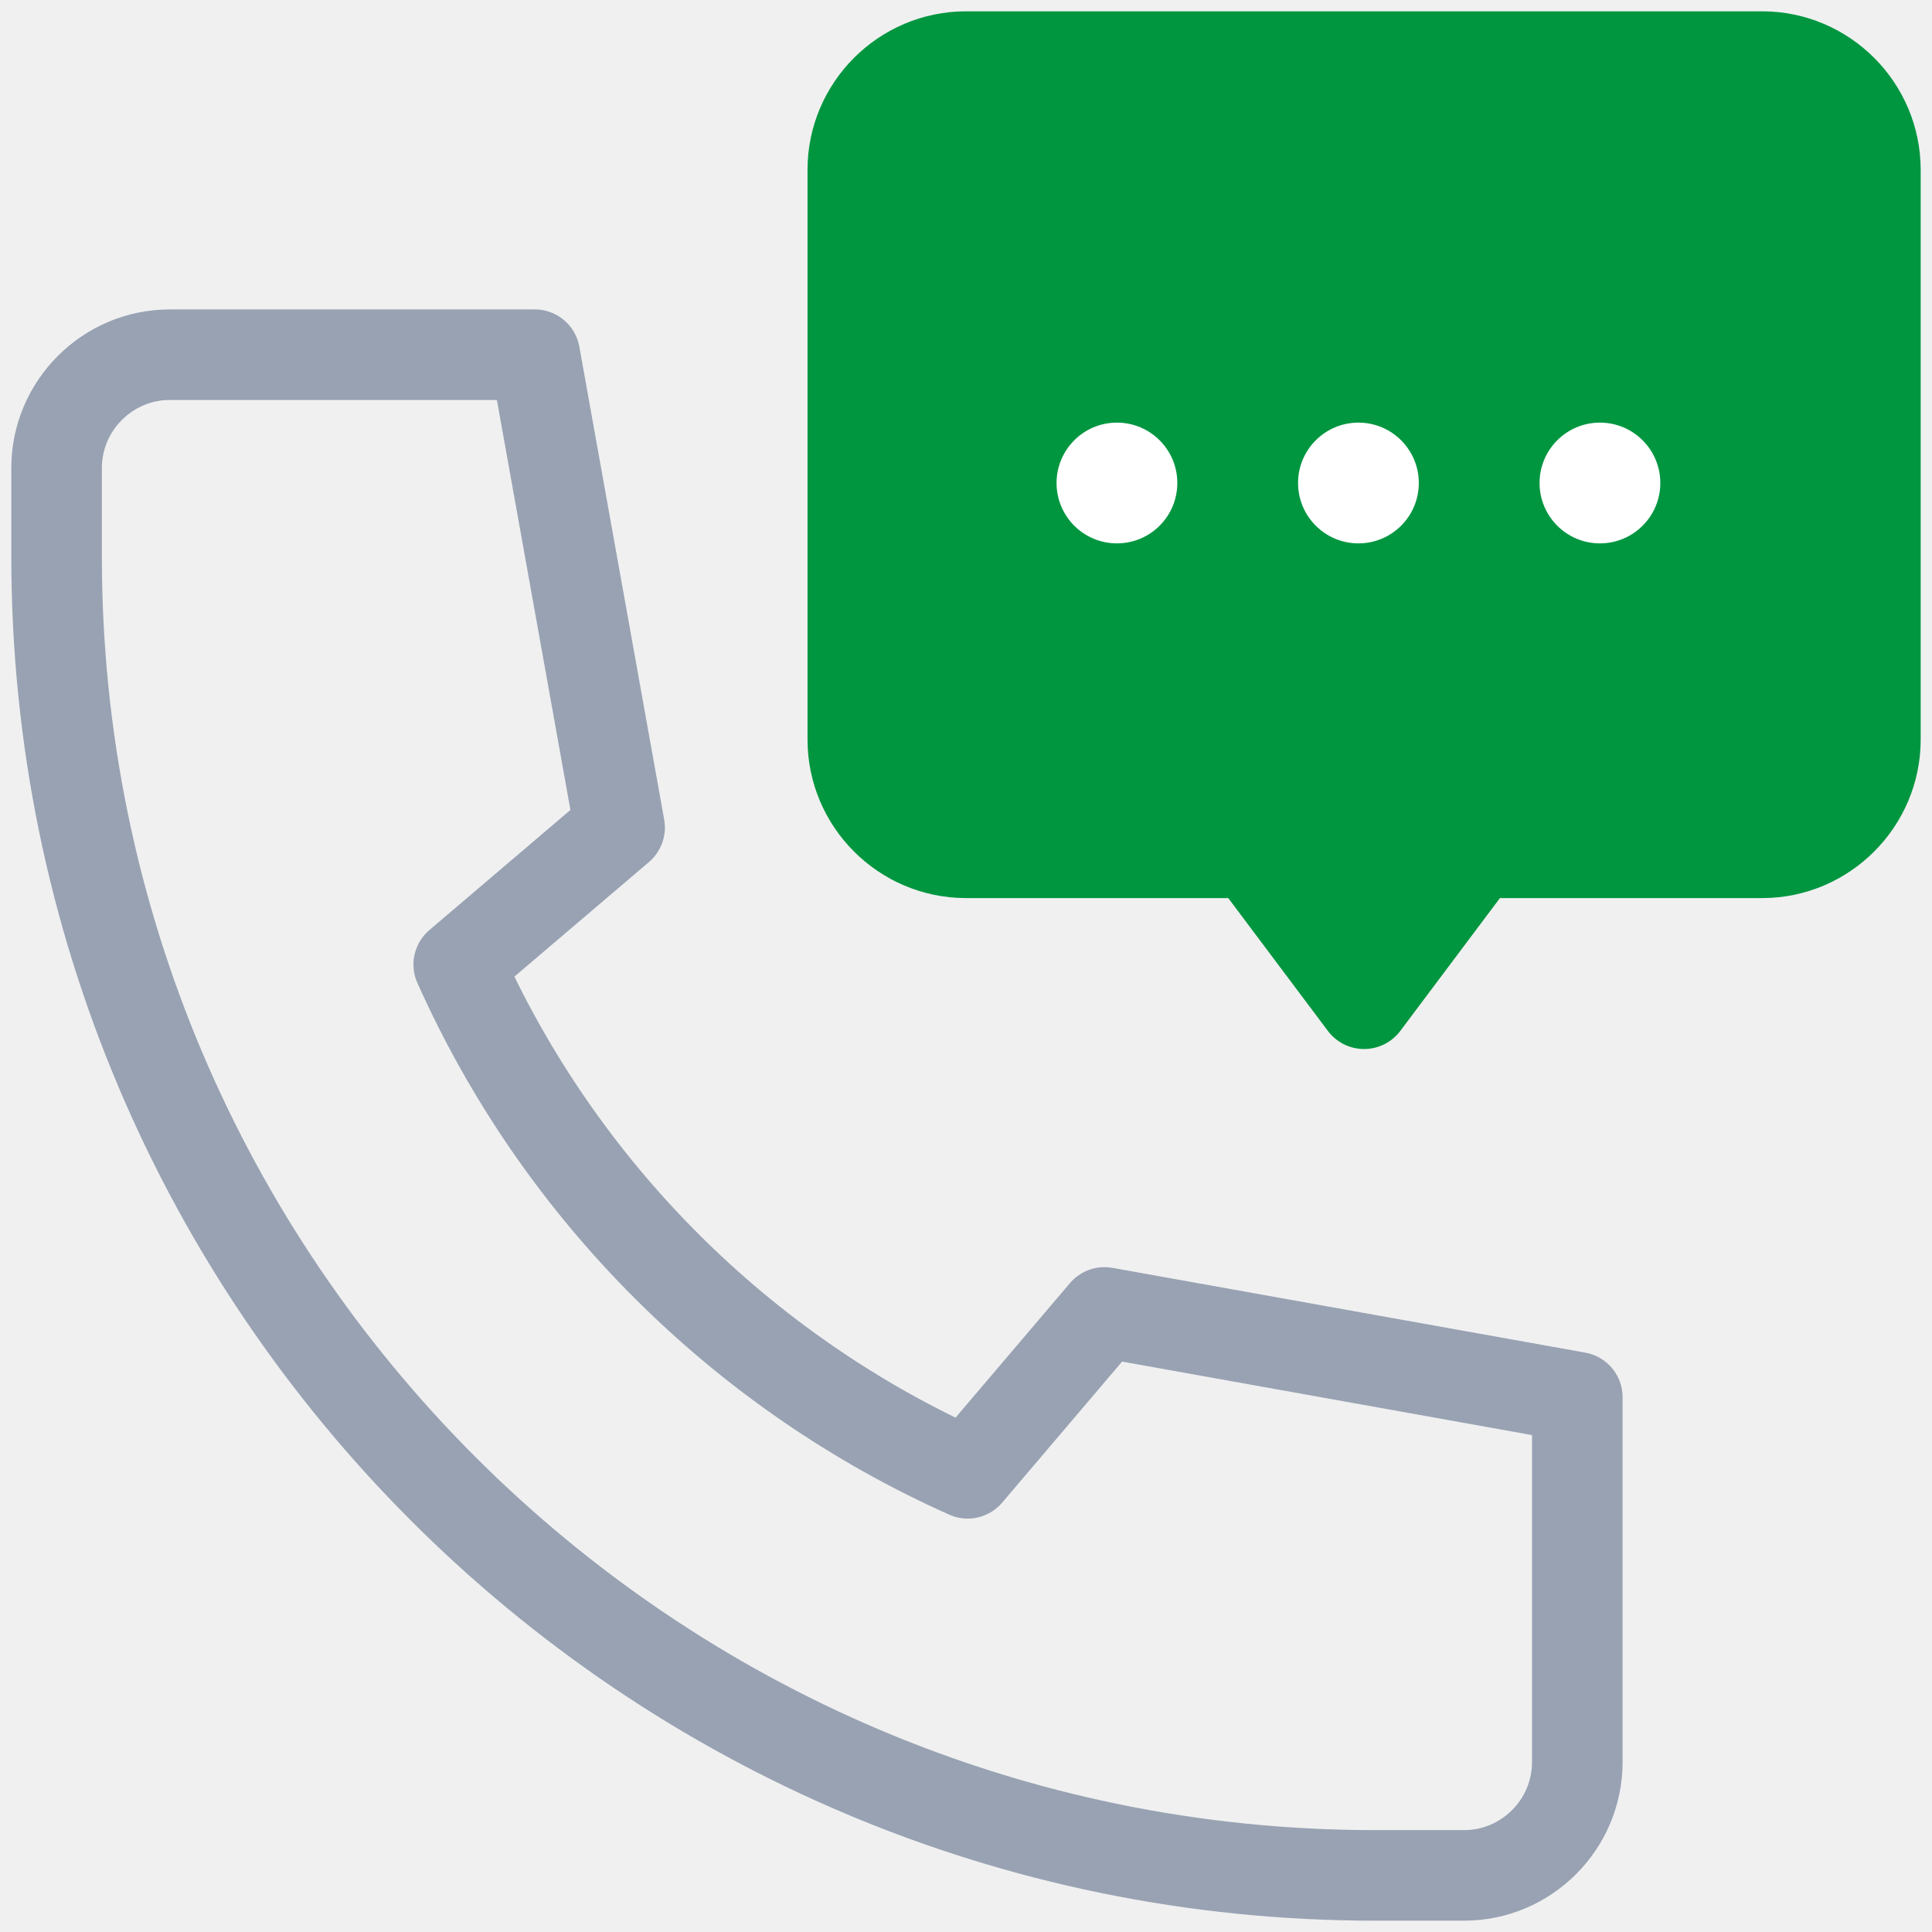
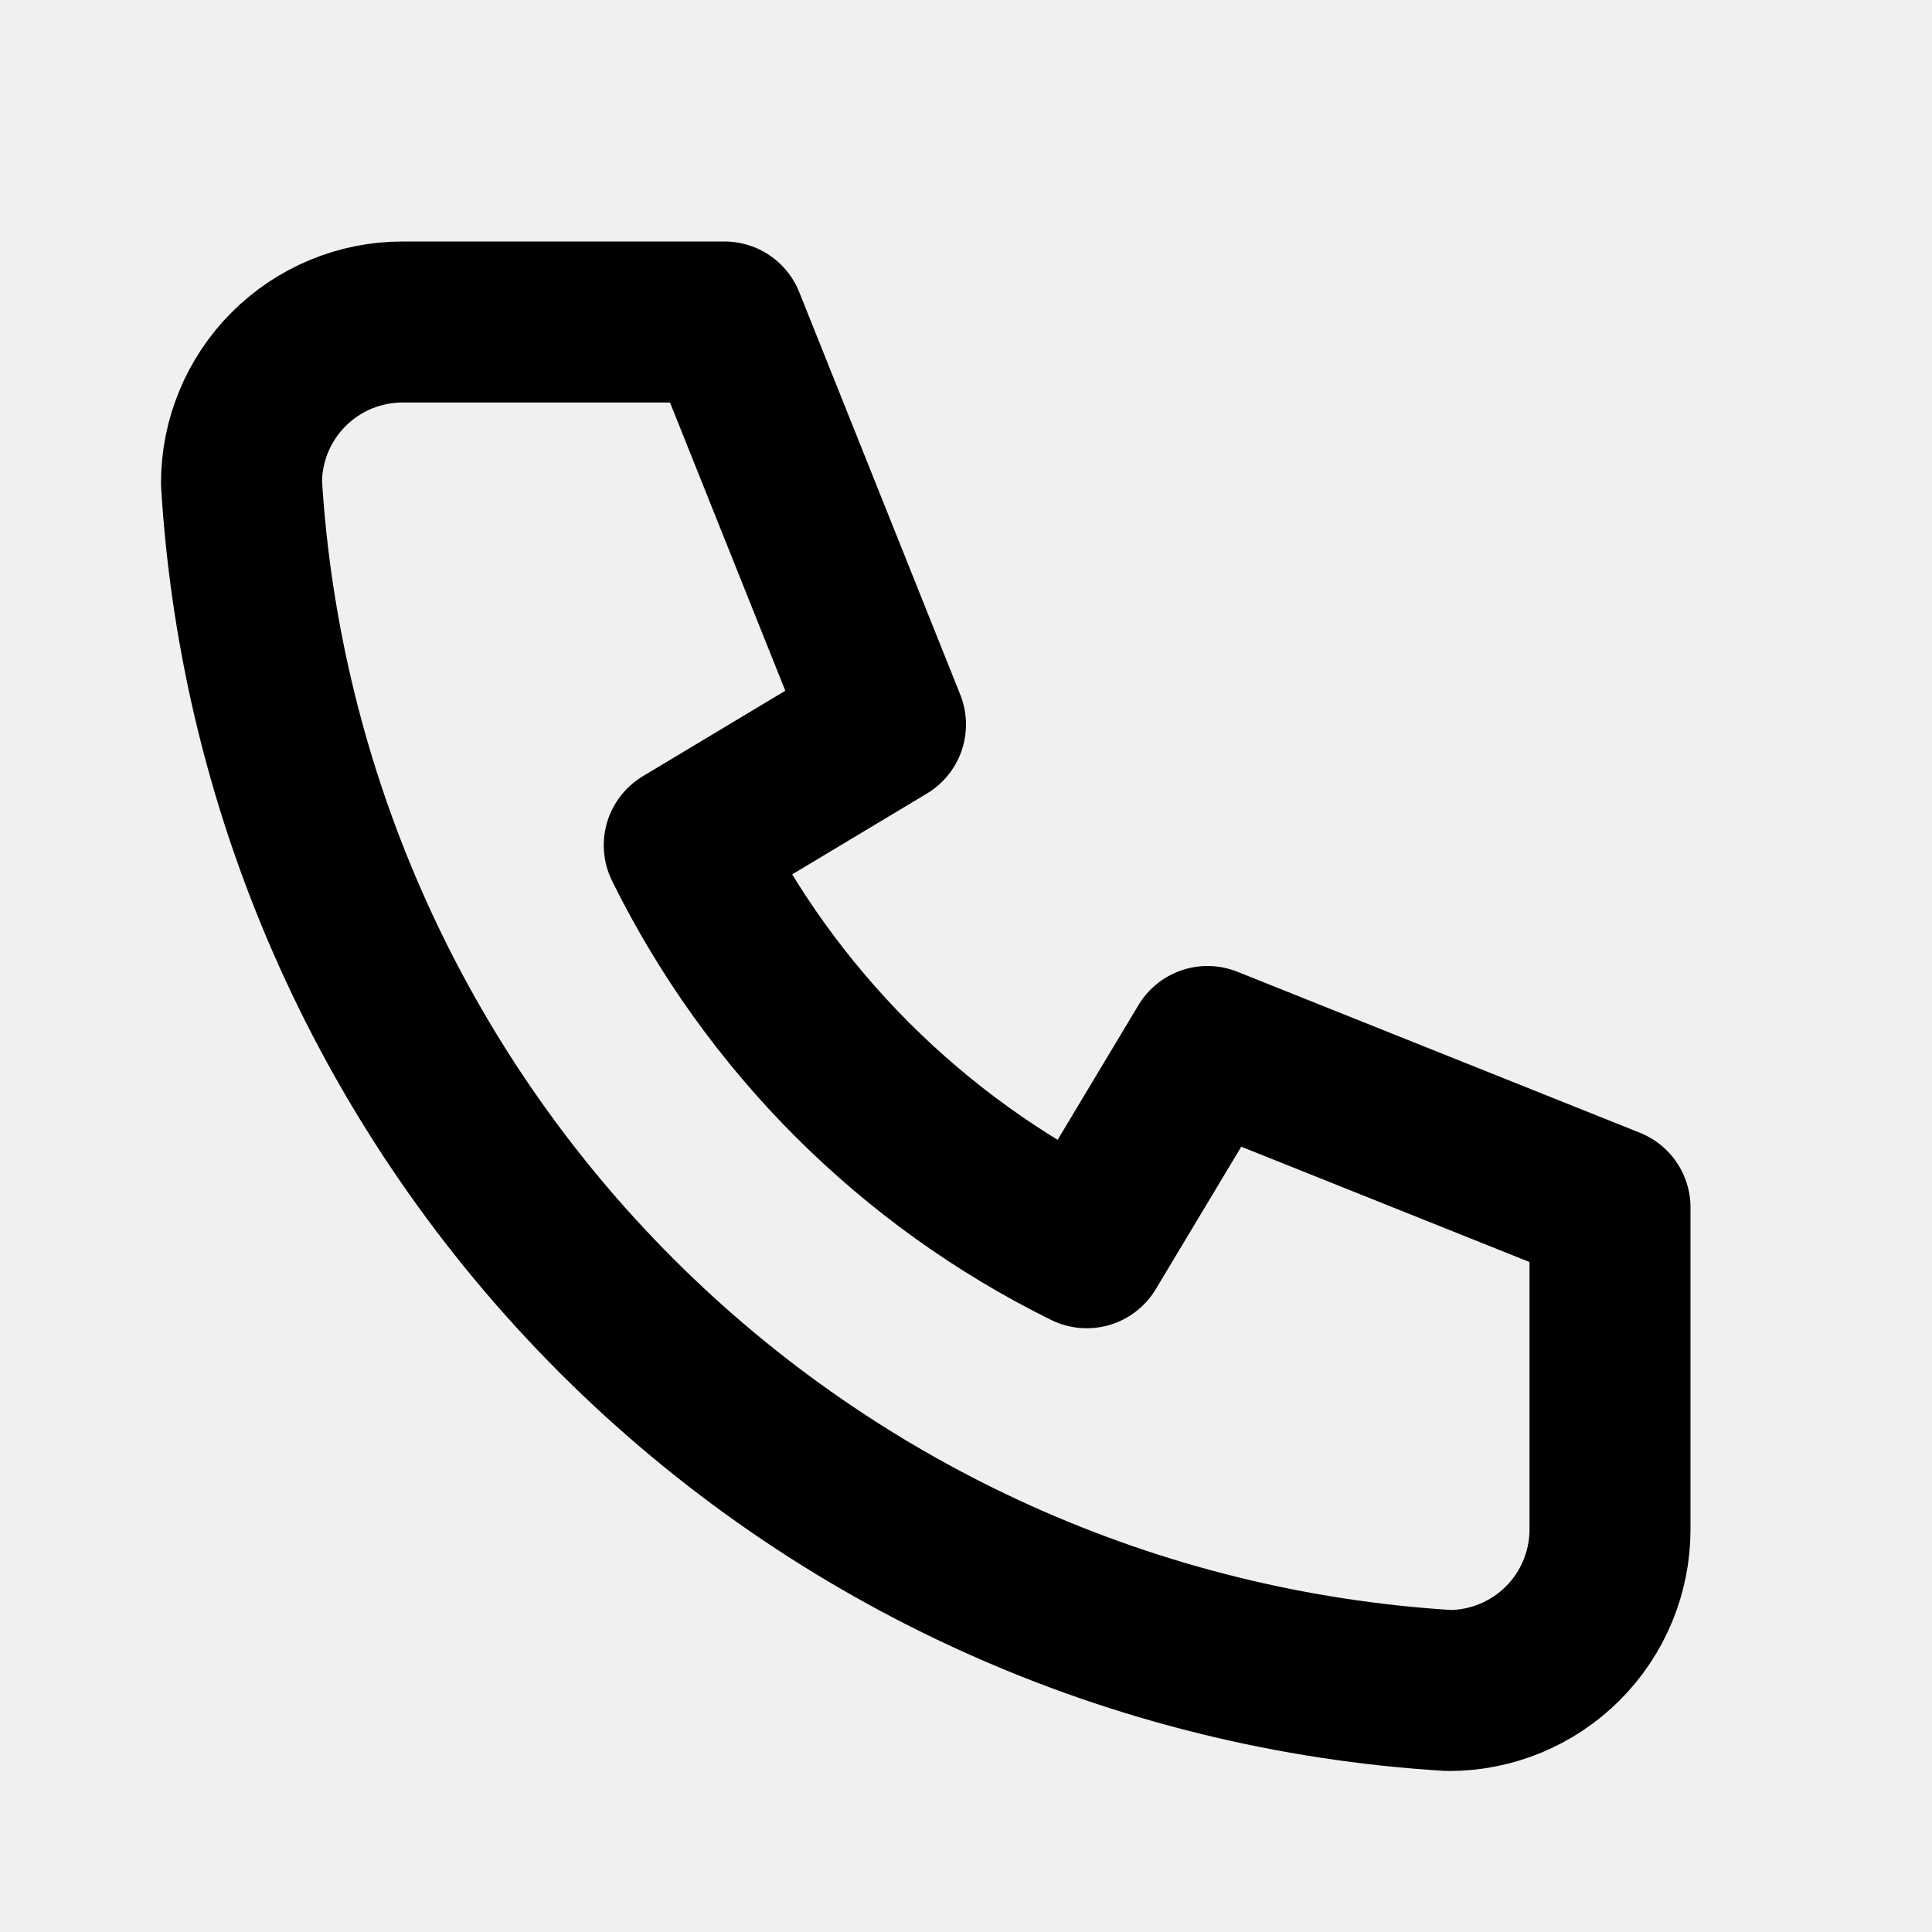
- <svg xmlns="http://www.w3.org/2000/svg" width="64" height="64" viewBox="0 0 64 64" fill="none">
-   <g clip-path="url(#clip0_662_29540)">
-     <mask id="mask0_662_29540" style="mask-type:luminance" maskUnits="userSpaceOnUse" x="0" y="0" width="64" height="64">
-       <path d="M0 3.8147e-06H64V64H0V3.8147e-06Z" fill="white" />
-     </mask>
-     <g mask="url(#mask0_662_29540)">
-       <path d="M52.25 46.284L36.587 43.476L32.055 48.805C24.569 45.465 18.54 39.437 15.197 31.951L20.525 27.414L17.715 11.75H5.625C3.562 11.75 1.875 13.437 1.875 15.5V18.449C1.875 42.532 21.468 62.125 45.551 62.125H48.5C50.563 62.125 52.25 60.437 52.25 58.375V46.284Z" stroke="#98A2B3" stroke-width="3" stroke-miterlimit="10" stroke-linecap="round" stroke-linejoin="round" />
-       <path d="M58.375 1.875H32C29.937 1.875 28.25 3.563 28.25 5.625V24.5C28.25 26.562 29.937 28.25 32 28.25H41.437L45.187 33.25L48.937 28.25H58.375C60.437 28.25 62.125 26.562 62.125 24.5V5.625C62.125 3.563 60.437 1.875 58.375 1.875Z" fill="#009640" stroke="#009640" stroke-width="3" stroke-miterlimit="10" stroke-linecap="round" stroke-linejoin="round" />
-     </g>
-     <circle cx="37" cy="16" r="2" fill="white" />
-     <circle cx="45" cy="16" r="2" fill="white" />
-     <circle cx="53" cy="16" r="2" fill="white" />
-   </g>
-   <defs>
-     <clipPath id="clip0_662_29540">
-       <rect width="64" height="64" fill="white" />
-     </clipPath>
-   </defs>
+ <svg xmlns="http://www.w3.org/2000/svg" width="24" height="24" viewBox="0 0 24 24" fill="none">
+   <path d="M5 4H9L11 9L8.5 10.5C9.571 12.671 11.329 14.429 13.5 15.5L15 13L20 15V19C20 19.53 19.789 20.039 19.414 20.414C19.039 20.789 18.53 21 18 21C14.099 20.763 10.42 19.107 7.657 16.343C4.894 13.58 3.237 9.901 3 6C3 5.47 3.211 4.961 3.586 4.586C3.961 4.211 4.47 4 5 4Z" stroke="currentColor" stroke-width="2" stroke-linecap="round" stroke-linejoin="round" />
</svg>
